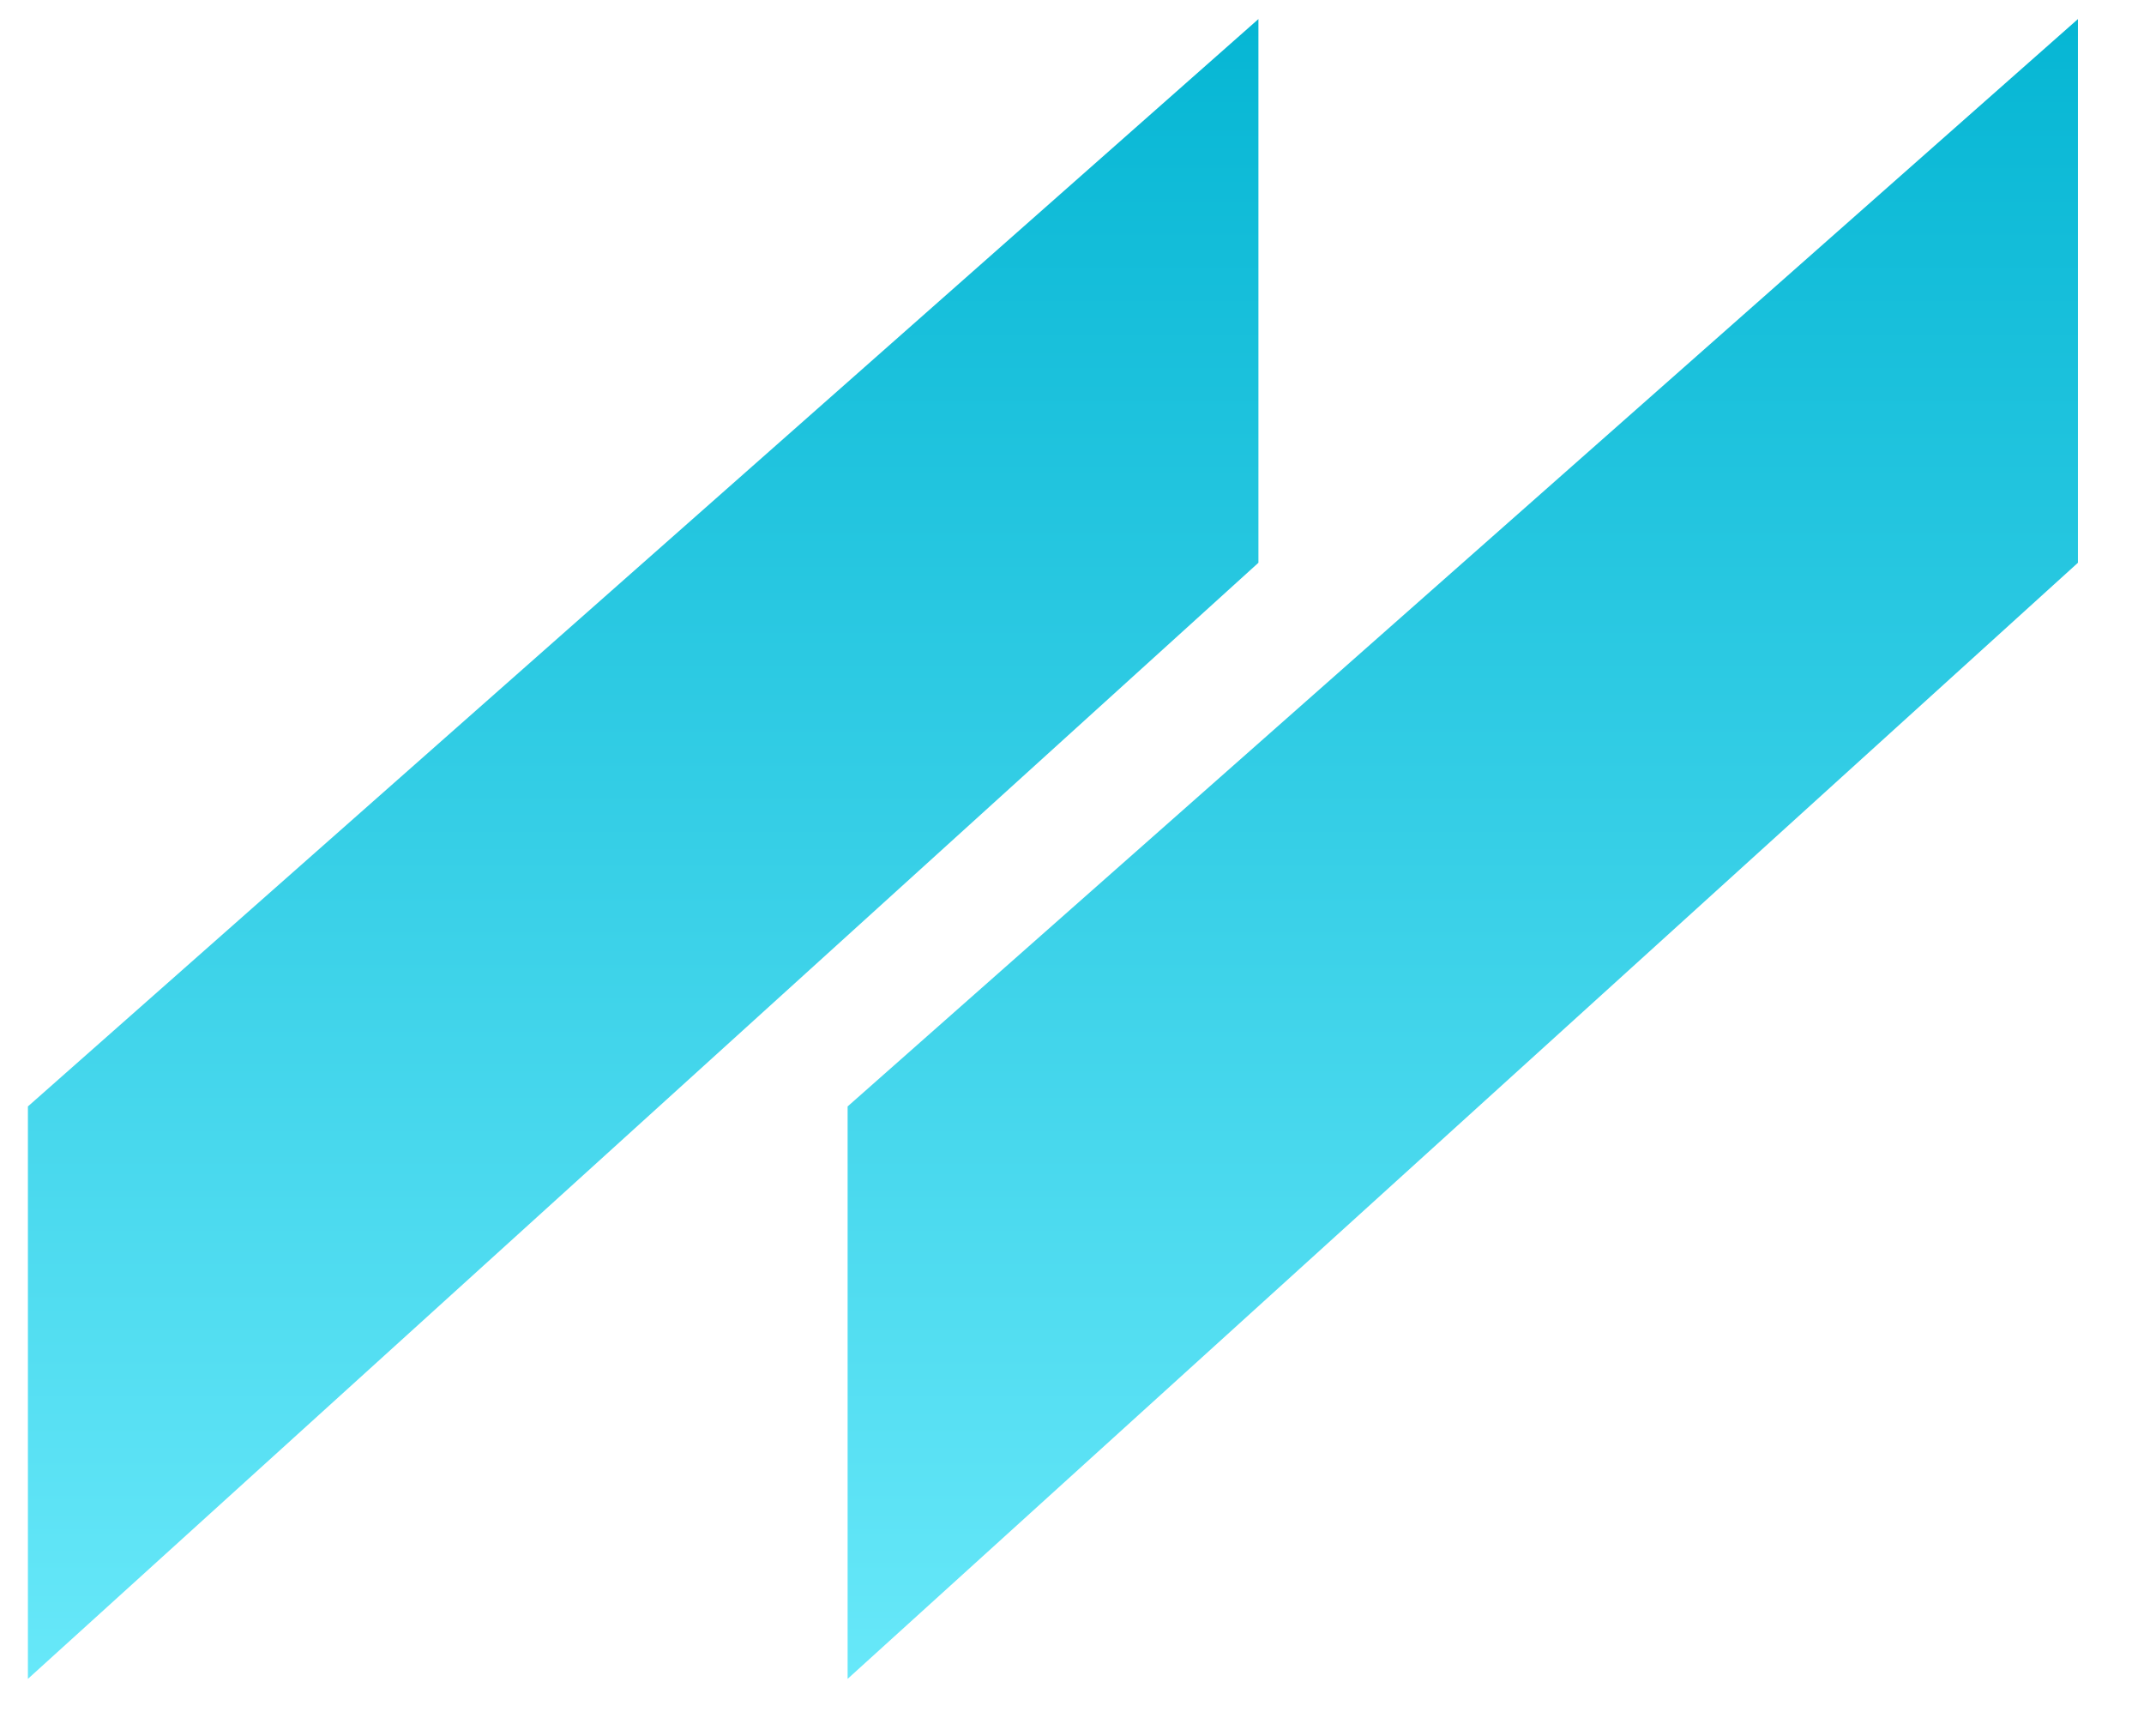
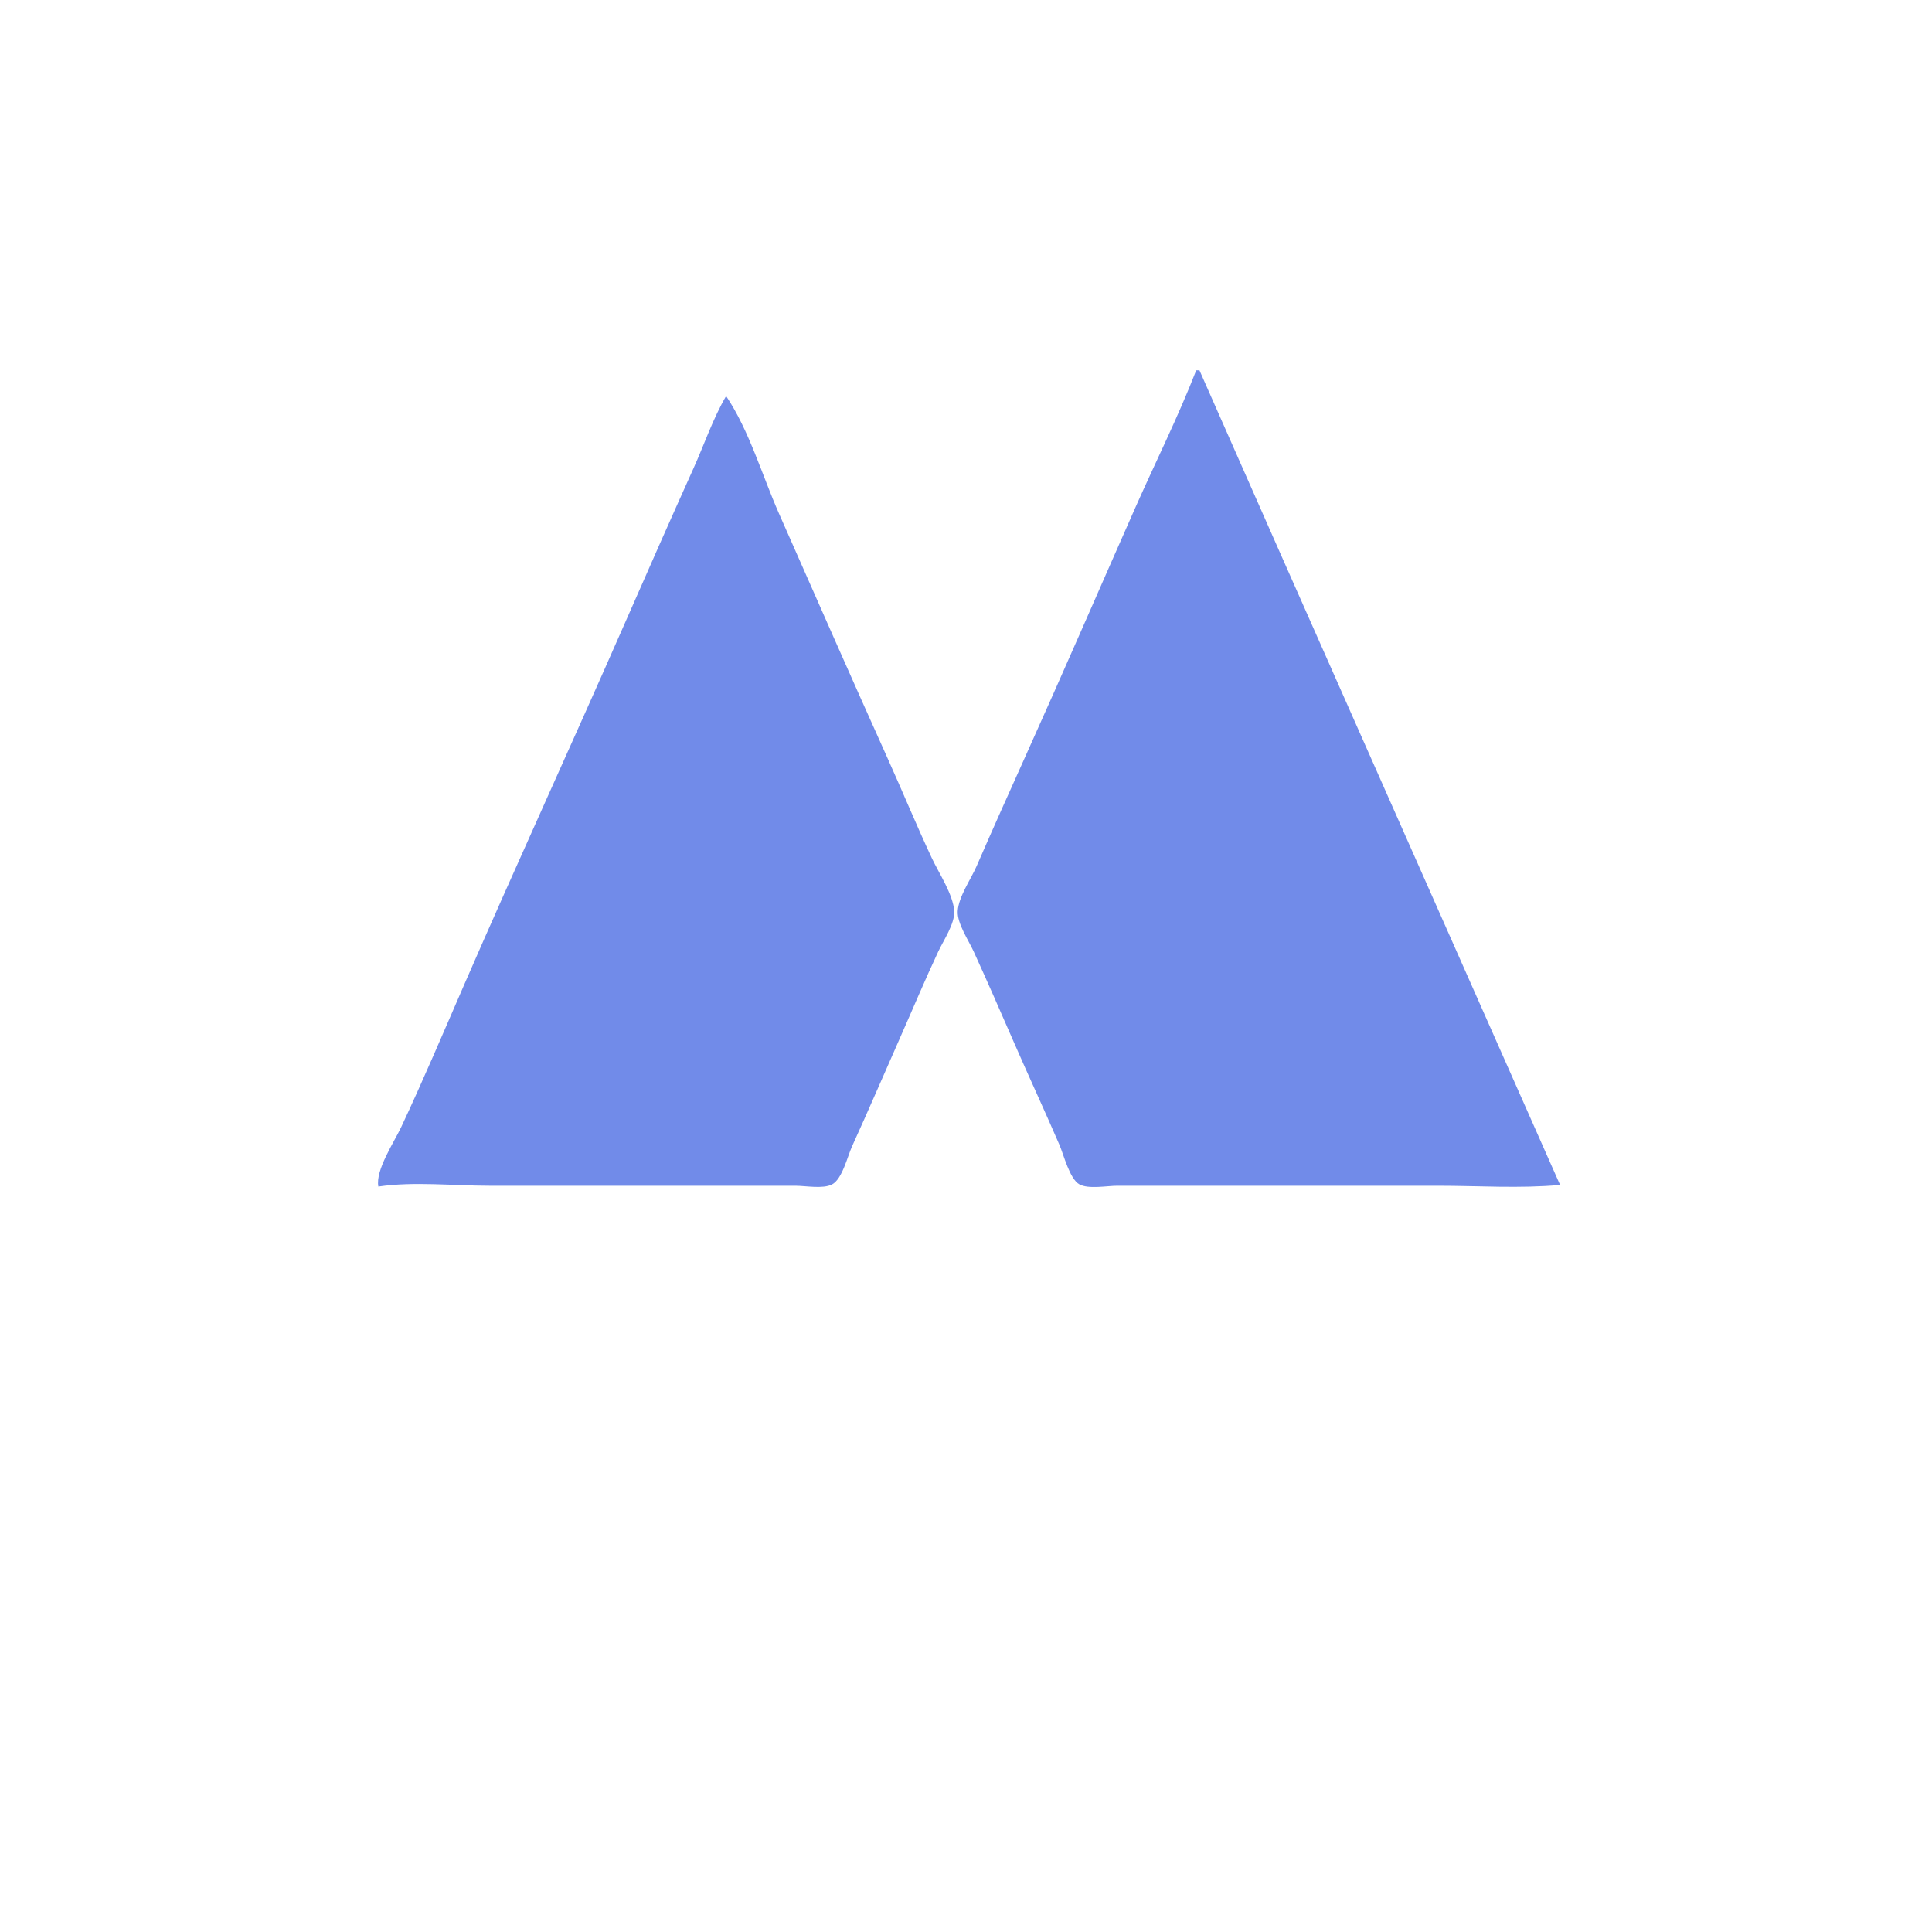
- <svg xmlns="http://www.w3.org/2000/svg" xmlns:xlink="http://www.w3.org/1999/xlink" version="1.1" preserveAspectRatio="xMidYMid meet" viewBox="344.564 330.278 111.737 91.218" width="53.87" height="43.61">
-   <defs>
-     <path d="M453.3 331.28L453.3 359.85L388.64 418.5L388.64 388.42L453.3 331.28Z" id="aFZf6T5ED" />
-     <linearGradient id="gradientb2ThqnP5Op" gradientUnits="userSpaceOnUse" x1="420.97" y1="331.28" x2="420.97" y2="418.5">
-       <stop style="stop-color: #06b6d4;stop-opacity: 1" offset="0%" />
-       <stop style="stop-color: #67e8f9;stop-opacity: 1" offset="100%" />
-     </linearGradient>
-     <path d="M410.23 331.28L410.23 359.85L345.56 418.5L345.56 388.42L410.23 331.28Z" id="a9fehgwfM" />
-     <linearGradient id="gradientk1wNV9Ostb" gradientUnits="userSpaceOnUse" x1="377.89" y1="331.28" x2="377.89" y2="418.5">
-       <stop style="stop-color: #06b6d4;stop-opacity: 1" offset="0%" />
-       <stop style="stop-color: #67e8f9;stop-opacity: 1" offset="100%" />
-     </linearGradient>
-   </defs>
-   <g>
-     <g>
-       <use xlink:href="#aFZf6T5ED" opacity="1" fill="url(#gradientb2ThqnP5Op)" />
-     </g>
-     <g>
-       <use xlink:href="#a9fehgwfM" opacity="1" fill="url(#gradientk1wNV9Ostb)" />
-     </g>
-   </g>
+ <svg xmlns="http://www.w3.org/2000/svg" width="1200" height="1200">
+   <path style="fill:#718be9; stroke:none;" d="M743 230C731.684 259.167 717.509 287.391 704.86 316C682.464 366.655 660.455 417.505 637.694 468C627.204 491.274 616.759 514.59 606.576 538C602.998 546.224 595.344 556.967 594.858 566C594.45 573.575 601.666 584.197 604.769 591C613.237 609.562 621.437 628.291 629.576 647C638.887 668.406 648.748 689.568 658 711C660.661 717.163 664.371 732.235 670.39 735.607C675.998 738.747 687.681 736.5 694 736.5L752 736.5L893 736.5C918.113 736.5 943.991 738.277 969 736L908.306 599L794.908 343L745 230L743 230M451 246C442.799 260.053 437.384 276.16 430.694 291C416.309 322.911 402.196 354.95 388.139 387C355.319 461.829 321.168 536.074 288.576 611C275.65 640.714 262.977 670.656 249.22 700C244.861 709.298 233.038 726.84 235 737C257.149 733.744 281.601 736.5 304 736.5L440 736.5L494 736.5C500.245 736.5 511.16 738.597 516.787 735.687C523.146 732.398 526.397 718.211 529.231 712C539.365 689.785 548.987 667.331 558.86 645C566.814 627.011 574.433 608.805 582.78 591C585.988 584.158 593.103 573.712 592.682 566C592.121 555.723 583.126 542.277 578.78 533C569.201 512.552 560.591 491.598 551.306 471C528.523 420.463 506.276 369.7 483.86 319C473.487 295.539 465.31 267.273 451 246z" />
</svg>
